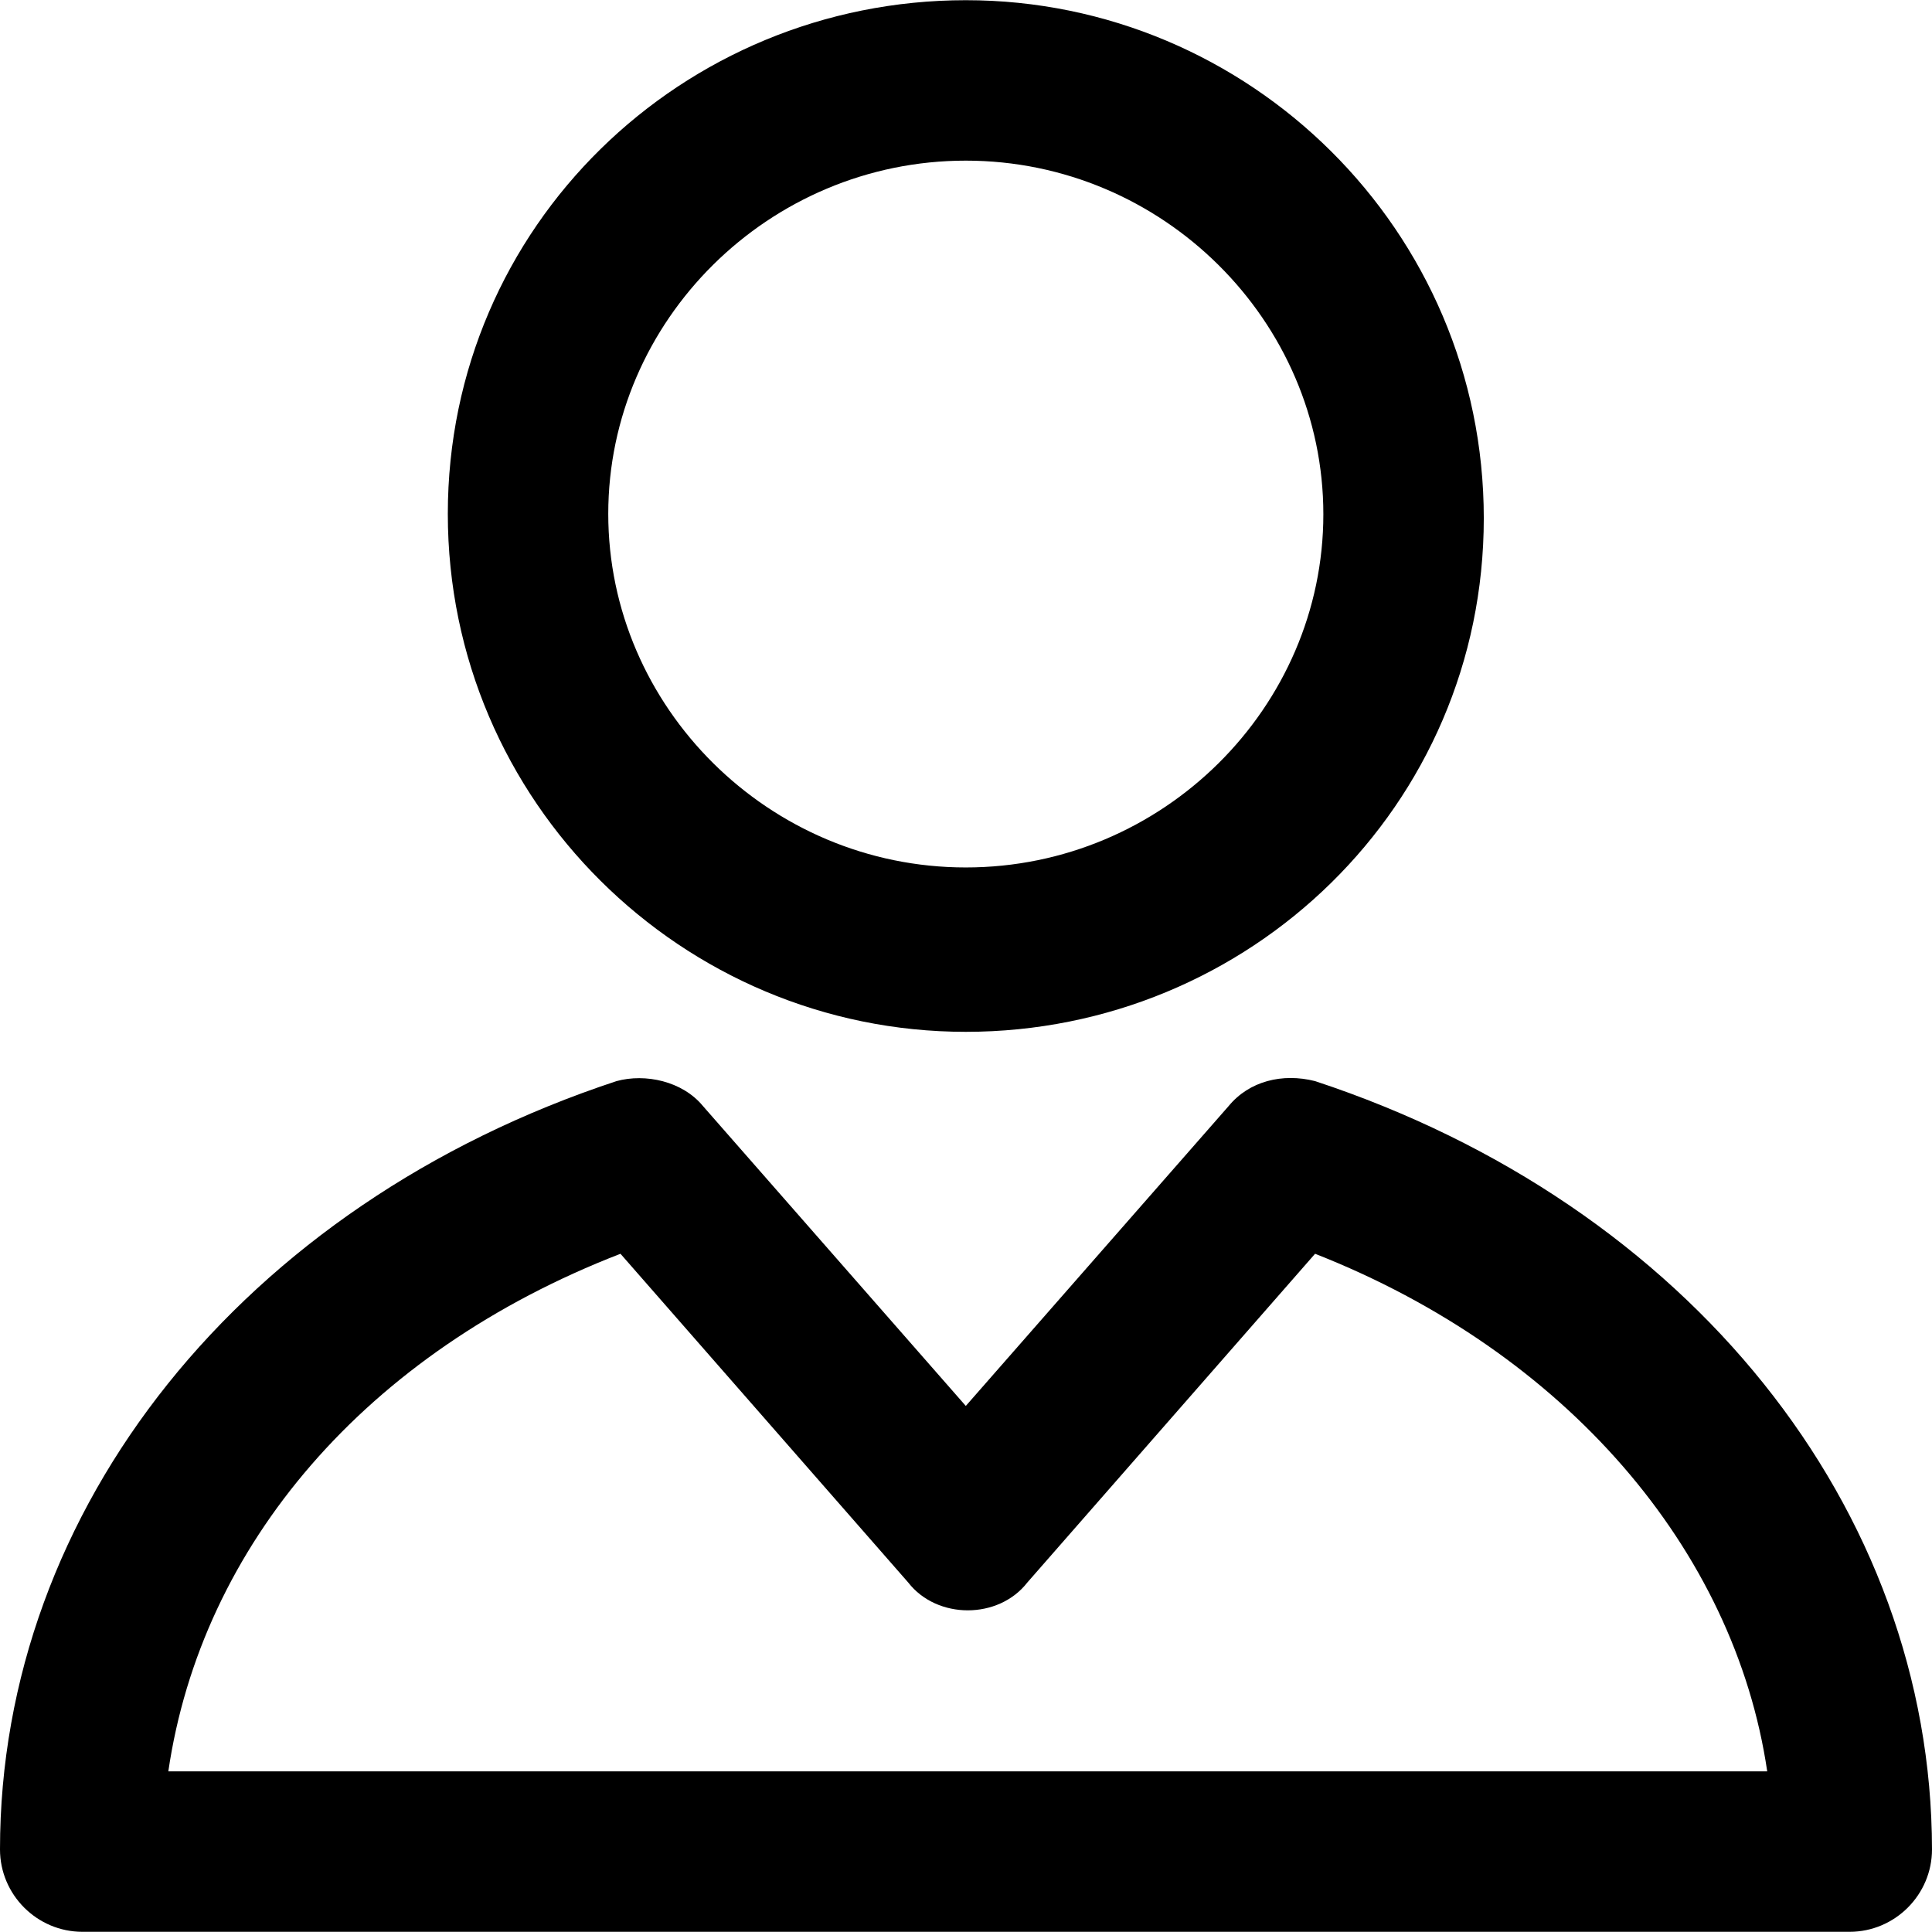
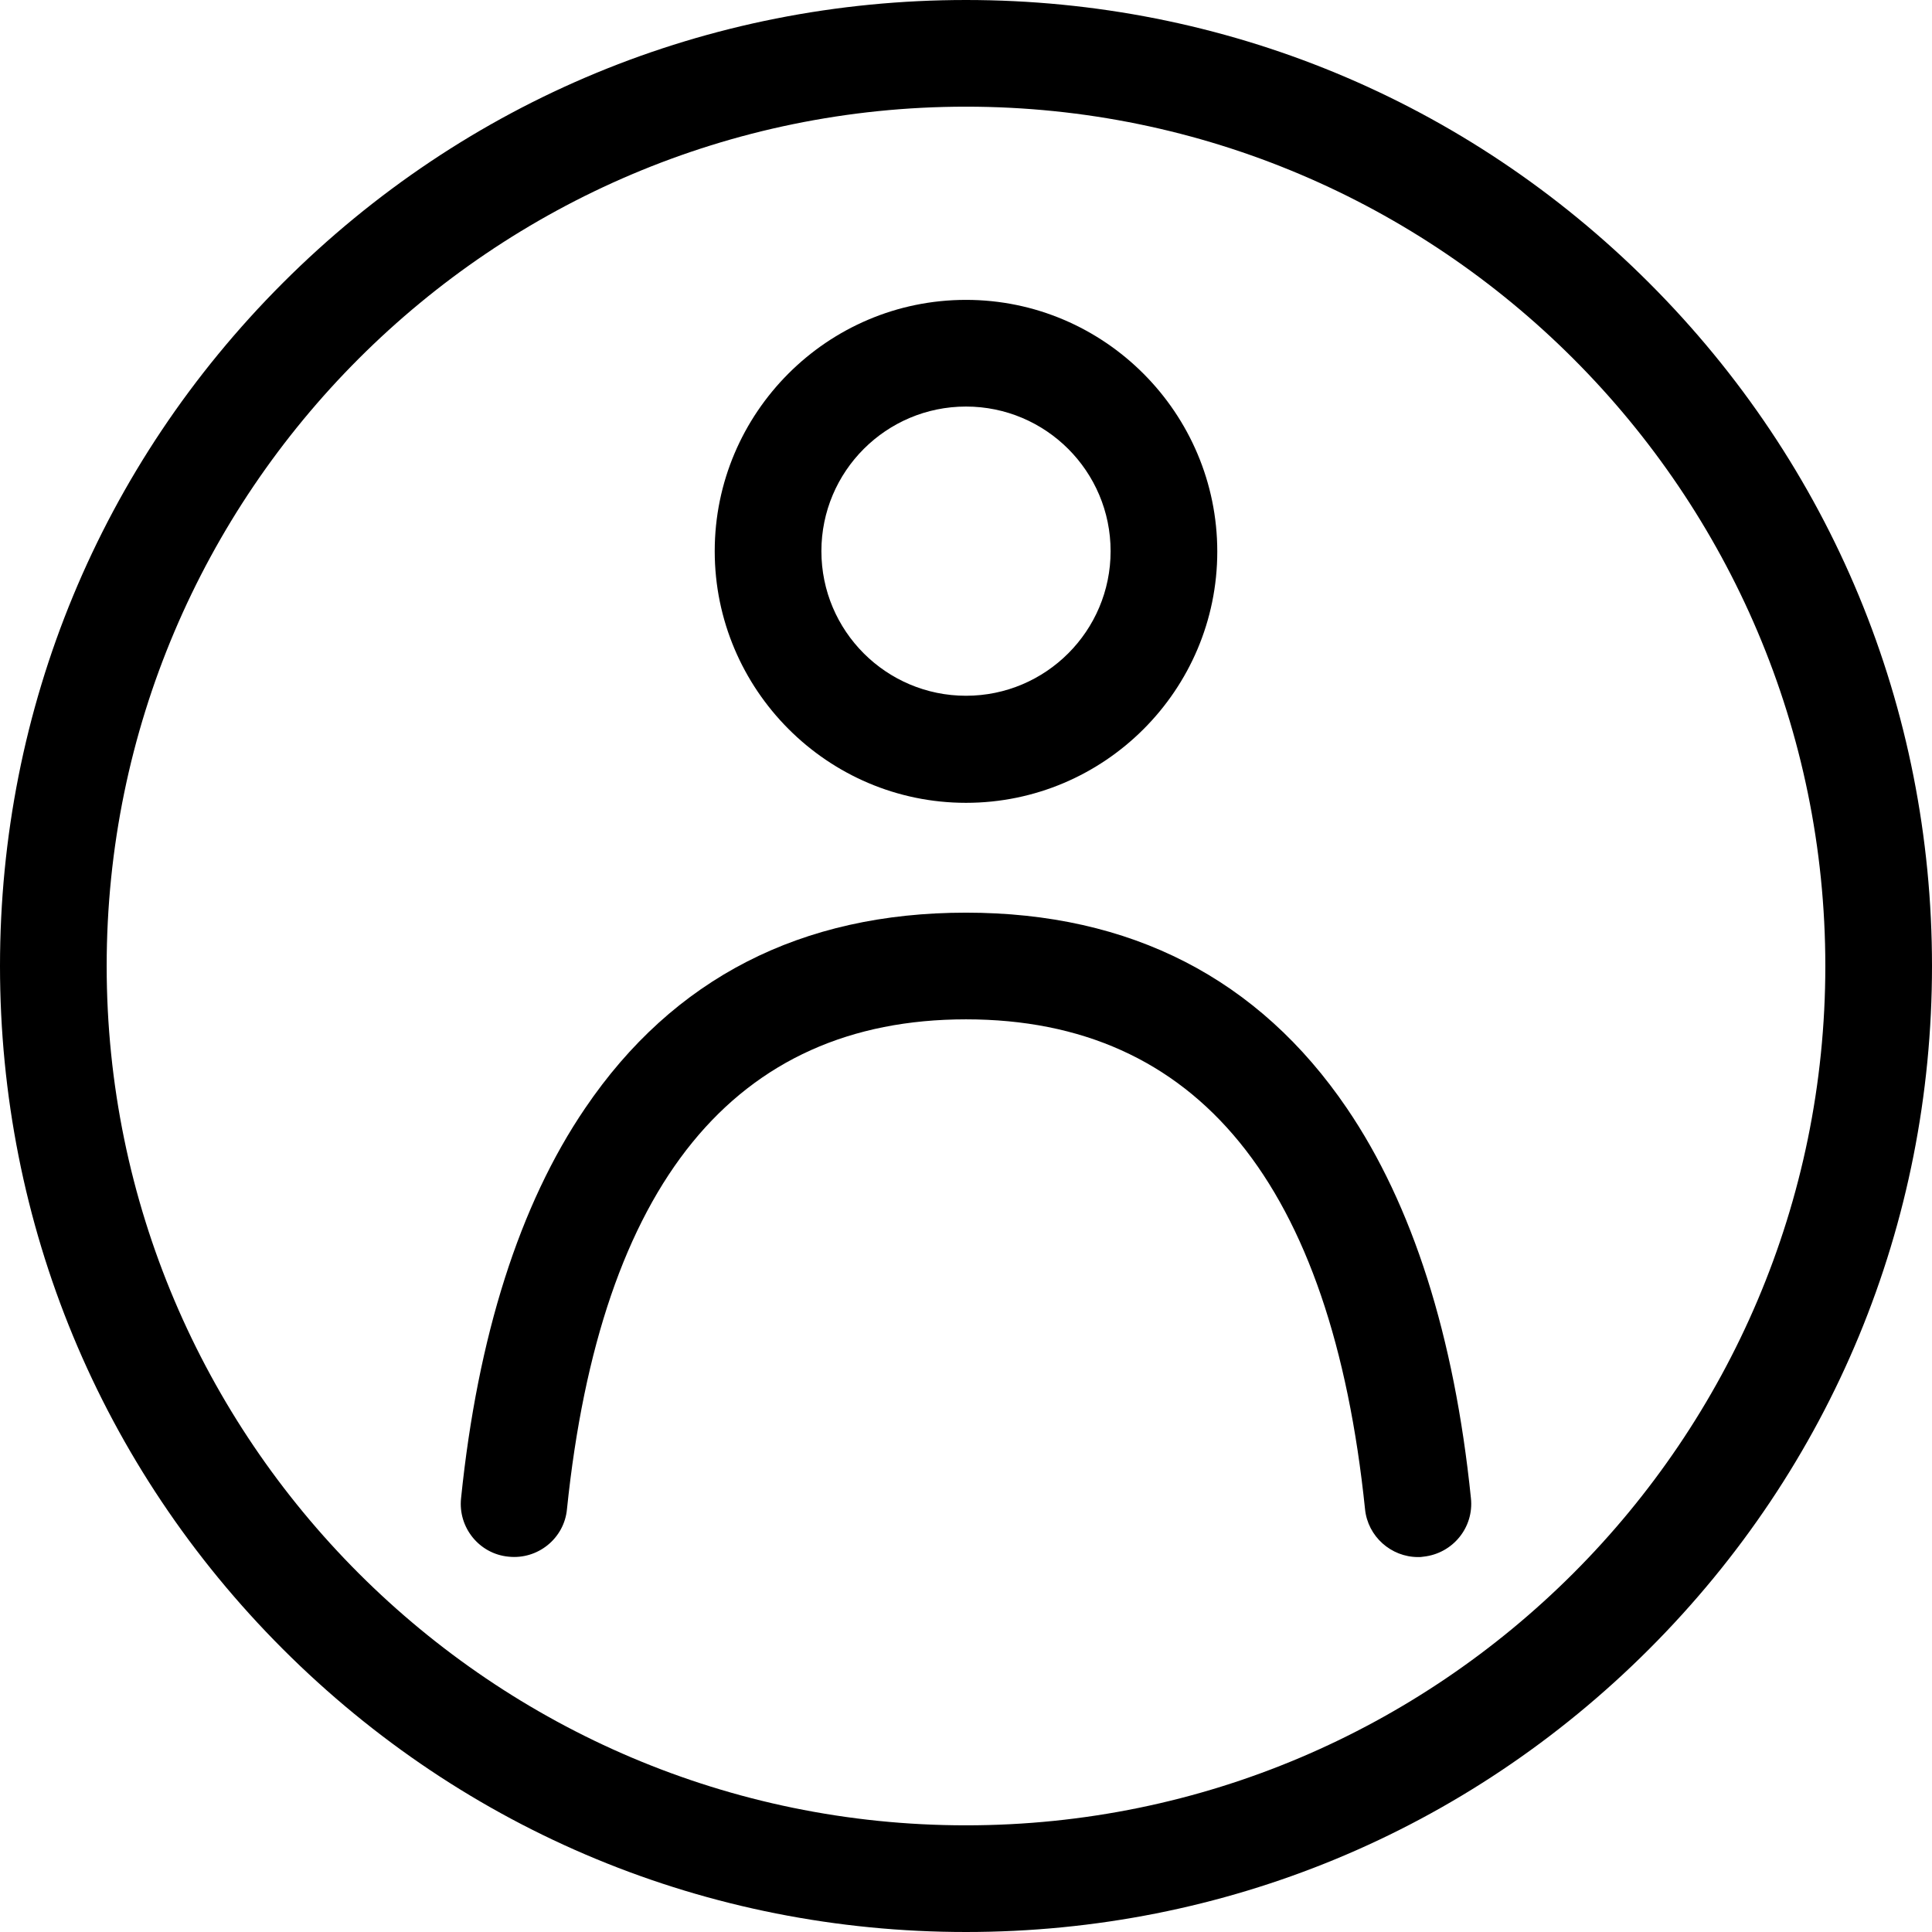
- <svg xmlns="http://www.w3.org/2000/svg" version="1.1" id="Capa_1" x="0px" y="0px" viewBox="0 0 490.1 490.1" style="enable-background:new 0 0 490.1 490.1;" xml:space="preserve">
+ <svg xmlns="http://www.w3.org/2000/svg" version="1.1" id="Capa_1" x="0px" y="0px" viewBox="0 0 489 489" style="enable-background:new 0 0 489 489;" xml:space="preserve">
  <g>
    <g>
-       <path d="M245,261.75c71.9,0,131.4-57.3,131.4-130.3S316.9,0.05,245,0.05s-131.4,57.3-131.4,130.3S173.1,261.75,245,261.75z     M245,40.75c50,0,90.7,40.7,90.7,89.7s-40.7,89.6-90.7,89.6s-90.7-40.7-90.7-89.7S195,40.75,245,40.75z" />
-       <path d="M333.6,274.25c-8.3-2.1-16.7,0-21.9,6.3l-66.7,76.1l-66.7-76.1c-5.2-6.3-14.6-8.3-21.9-6.3C61.5,305.55,0,382.65,0,469.15    c0,11.5,9.4,20.9,20.9,20.9h448.3c11.5,0,20.9-9.4,20.9-20.9C490,382.65,428.5,305.55,333.6,274.25z M42.7,449.35    c8.4-57.3,50.1-106.3,114.7-131.3l73,83.4c7.3,9.4,22.9,9.4,30.2,0l73-83.4c63.6,25,106.4,75,114.7,131.3H42.7z" />
+       <path d="M417.4,71.6C371.2,25.4,309.8,0,244.5,0S117.8,25.4,71.6,71.6S0,179.2,0,244.5s25.4,126.7,71.6,172.9S179.2,489,244.5,489    s126.7-25.4,172.9-71.6S489,309.8,489,244.5S463.6,117.8,417.4,71.6z M244.5,462C124.6,462,27,364.4,27,244.5S124.6,27,244.5,27    S462,124.6,462,244.5S364.4,462,244.5,462z" />
+       <path d="M244.5,203.2c35.1,0,63.6-28.6,63.6-63.6s-28.5-63.7-63.6-63.7s-63.6,28.6-63.6,63.6S209.4,203.2,244.5,203.2z     M244.5,102.9c20.2,0,36.6,16.4,36.6,36.6s-16.4,36.6-36.6,36.6s-36.6-16.4-36.6-36.6S224.3,102.9,244.5,102.9z" />
+       <path d="M340.9,280.5c-22.3-32.8-54.7-49.5-96.4-49.5s-74.1,16.6-96.4,49.5c-16.6,24.4-27.2,57.7-31.4,98.7    c-0.8,7.4,4.6,14.1,12,14.8c7.4,0.8,14.1-4.6,14.8-12c8.5-82.3,42.5-124,101-124s92.5,41.7,101,124c0.7,6.9,6.6,12.1,13.4,12.1    c0.5,0,0.9,0,1.4-0.1c7.4-0.8,12.8-7.4,12-14.8C368.1,338.1,357.5,304.9,340.9,280.5z" />
    </g>
  </g>
  <g>
</g>
  <g>
</g>
  <g>
</g>
  <g>
</g>
  <g>
</g>
  <g>
</g>
  <g>
</g>
  <g>
</g>
  <g>
</g>
  <g>
</g>
  <g>
</g>
  <g>
</g>
  <g>
</g>
  <g>
</g>
  <g>
</g>
</svg>
